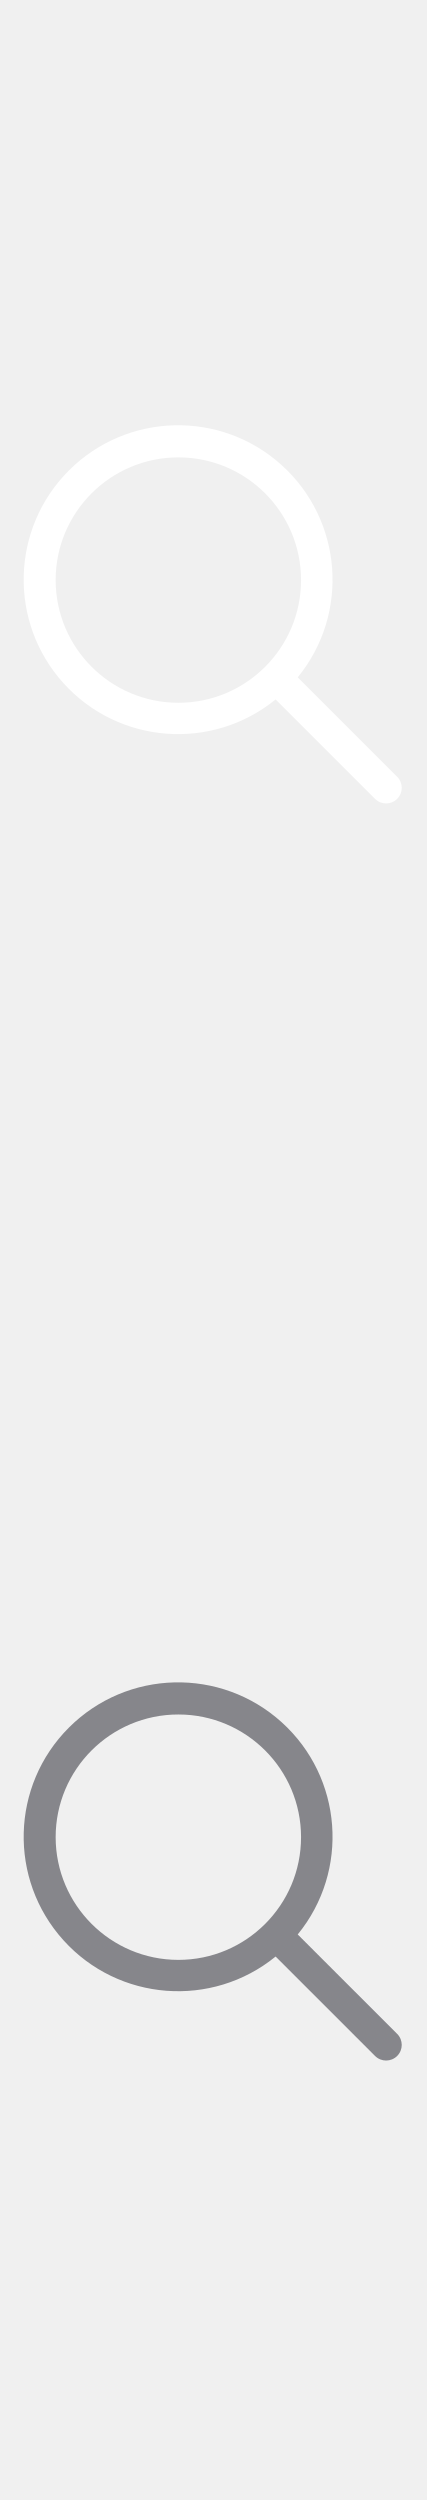
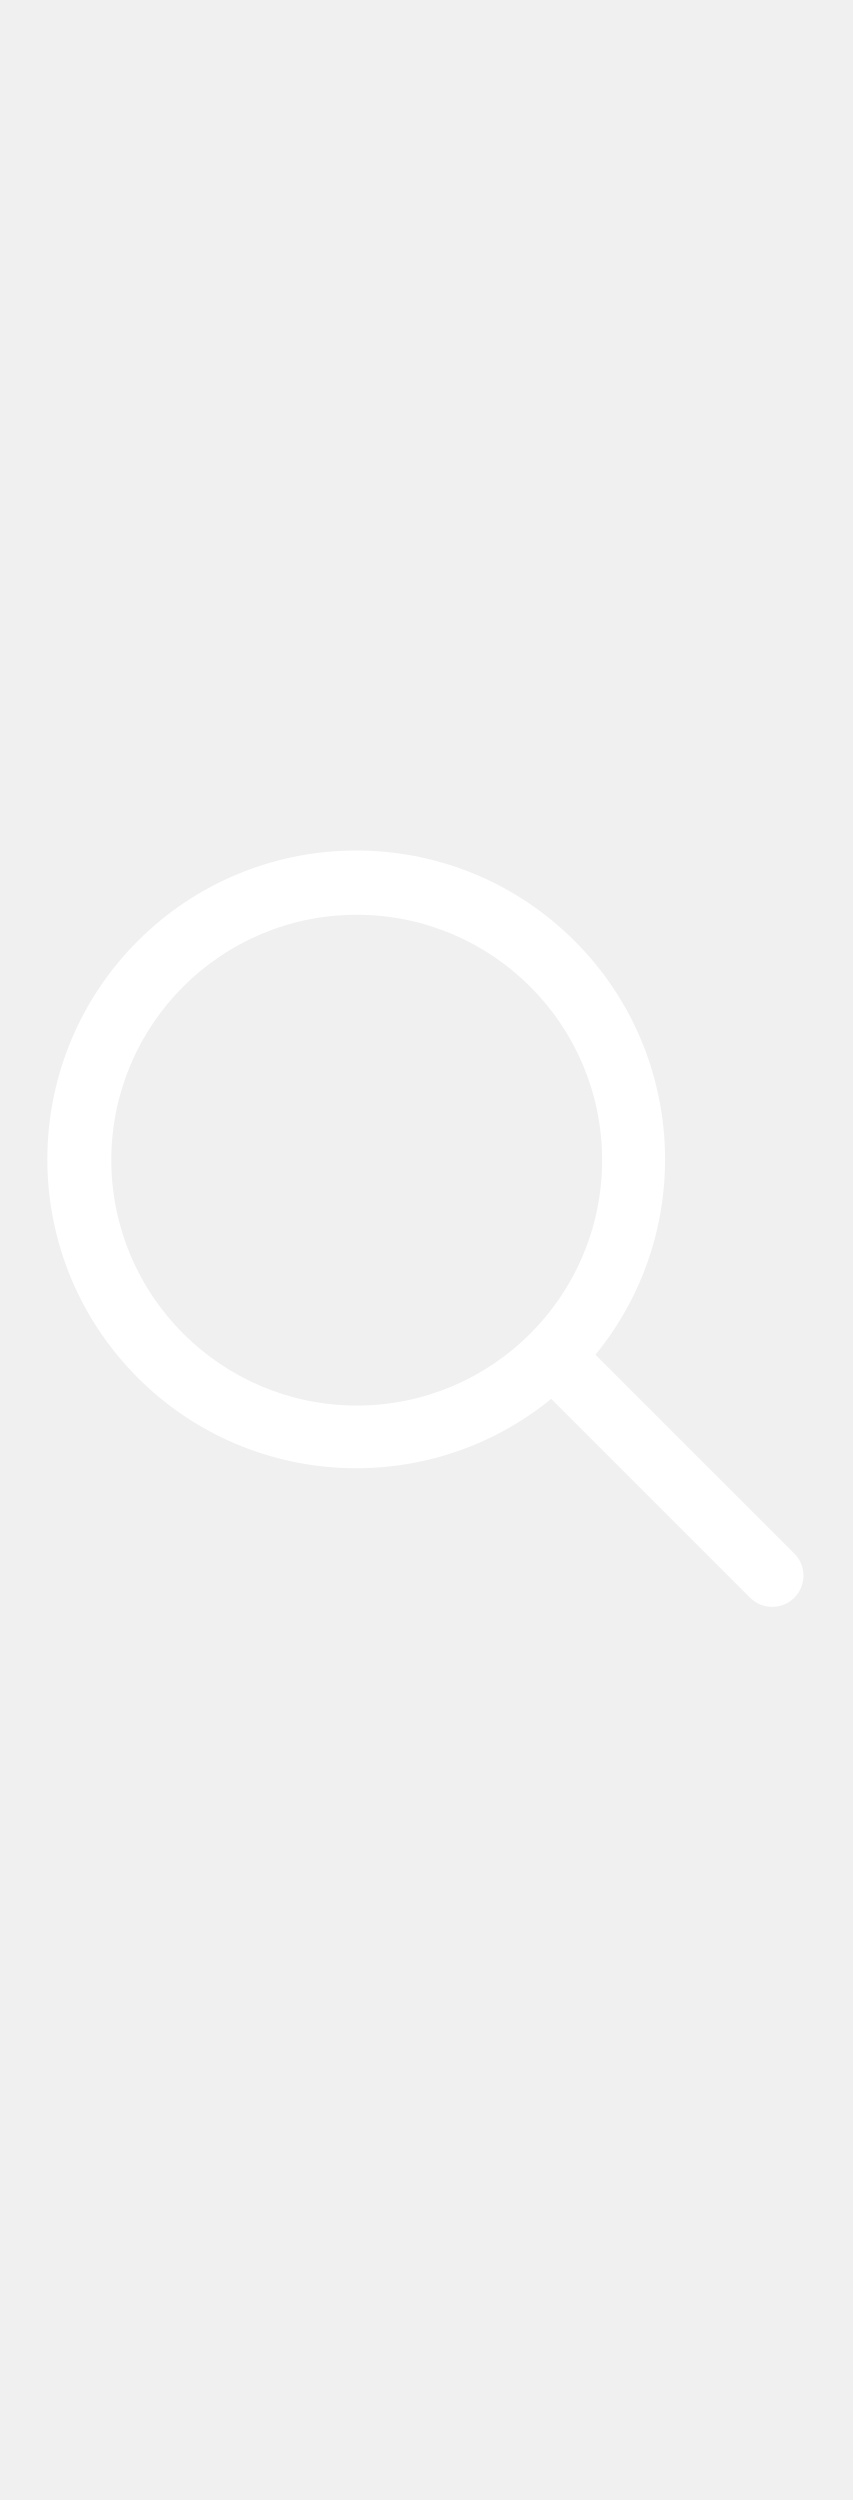
- <svg xmlns="http://www.w3.org/2000/svg" width="15" height="88" viewBox="0 0 15 88">
+ <svg xmlns="http://www.w3.org/2000/svg" width="15" height="44" viewBox="0 0 15 44">
  <rect width="15" height="44" fill="none" />
  <path d="M13.98,27.343l-3.5-3.5a5.436,5.436,0,1,0-.778.777l3.5,3.5a.55.55,0,1,0,.778-.778ZM1.959,20.418a4.319,4.319,0,1,1,4.319,4.32A4.323,4.323,0,0,1,1.959,20.418Z" fill="#fff" />
-   <rect y="44" width="15" height="44" fill="none" />
-   <path d="M13.98,71.593l-3.5-3.5a5.436,5.436,0,1,0-.778.777l3.5,3.5a.55.55,0,1,0,.778-.778ZM1.959,64.668a4.319,4.319,0,1,1,4.319,4.32A4.323,4.323,0,0,1,1.959,64.668Z" fill="#86868b" />
</svg>
